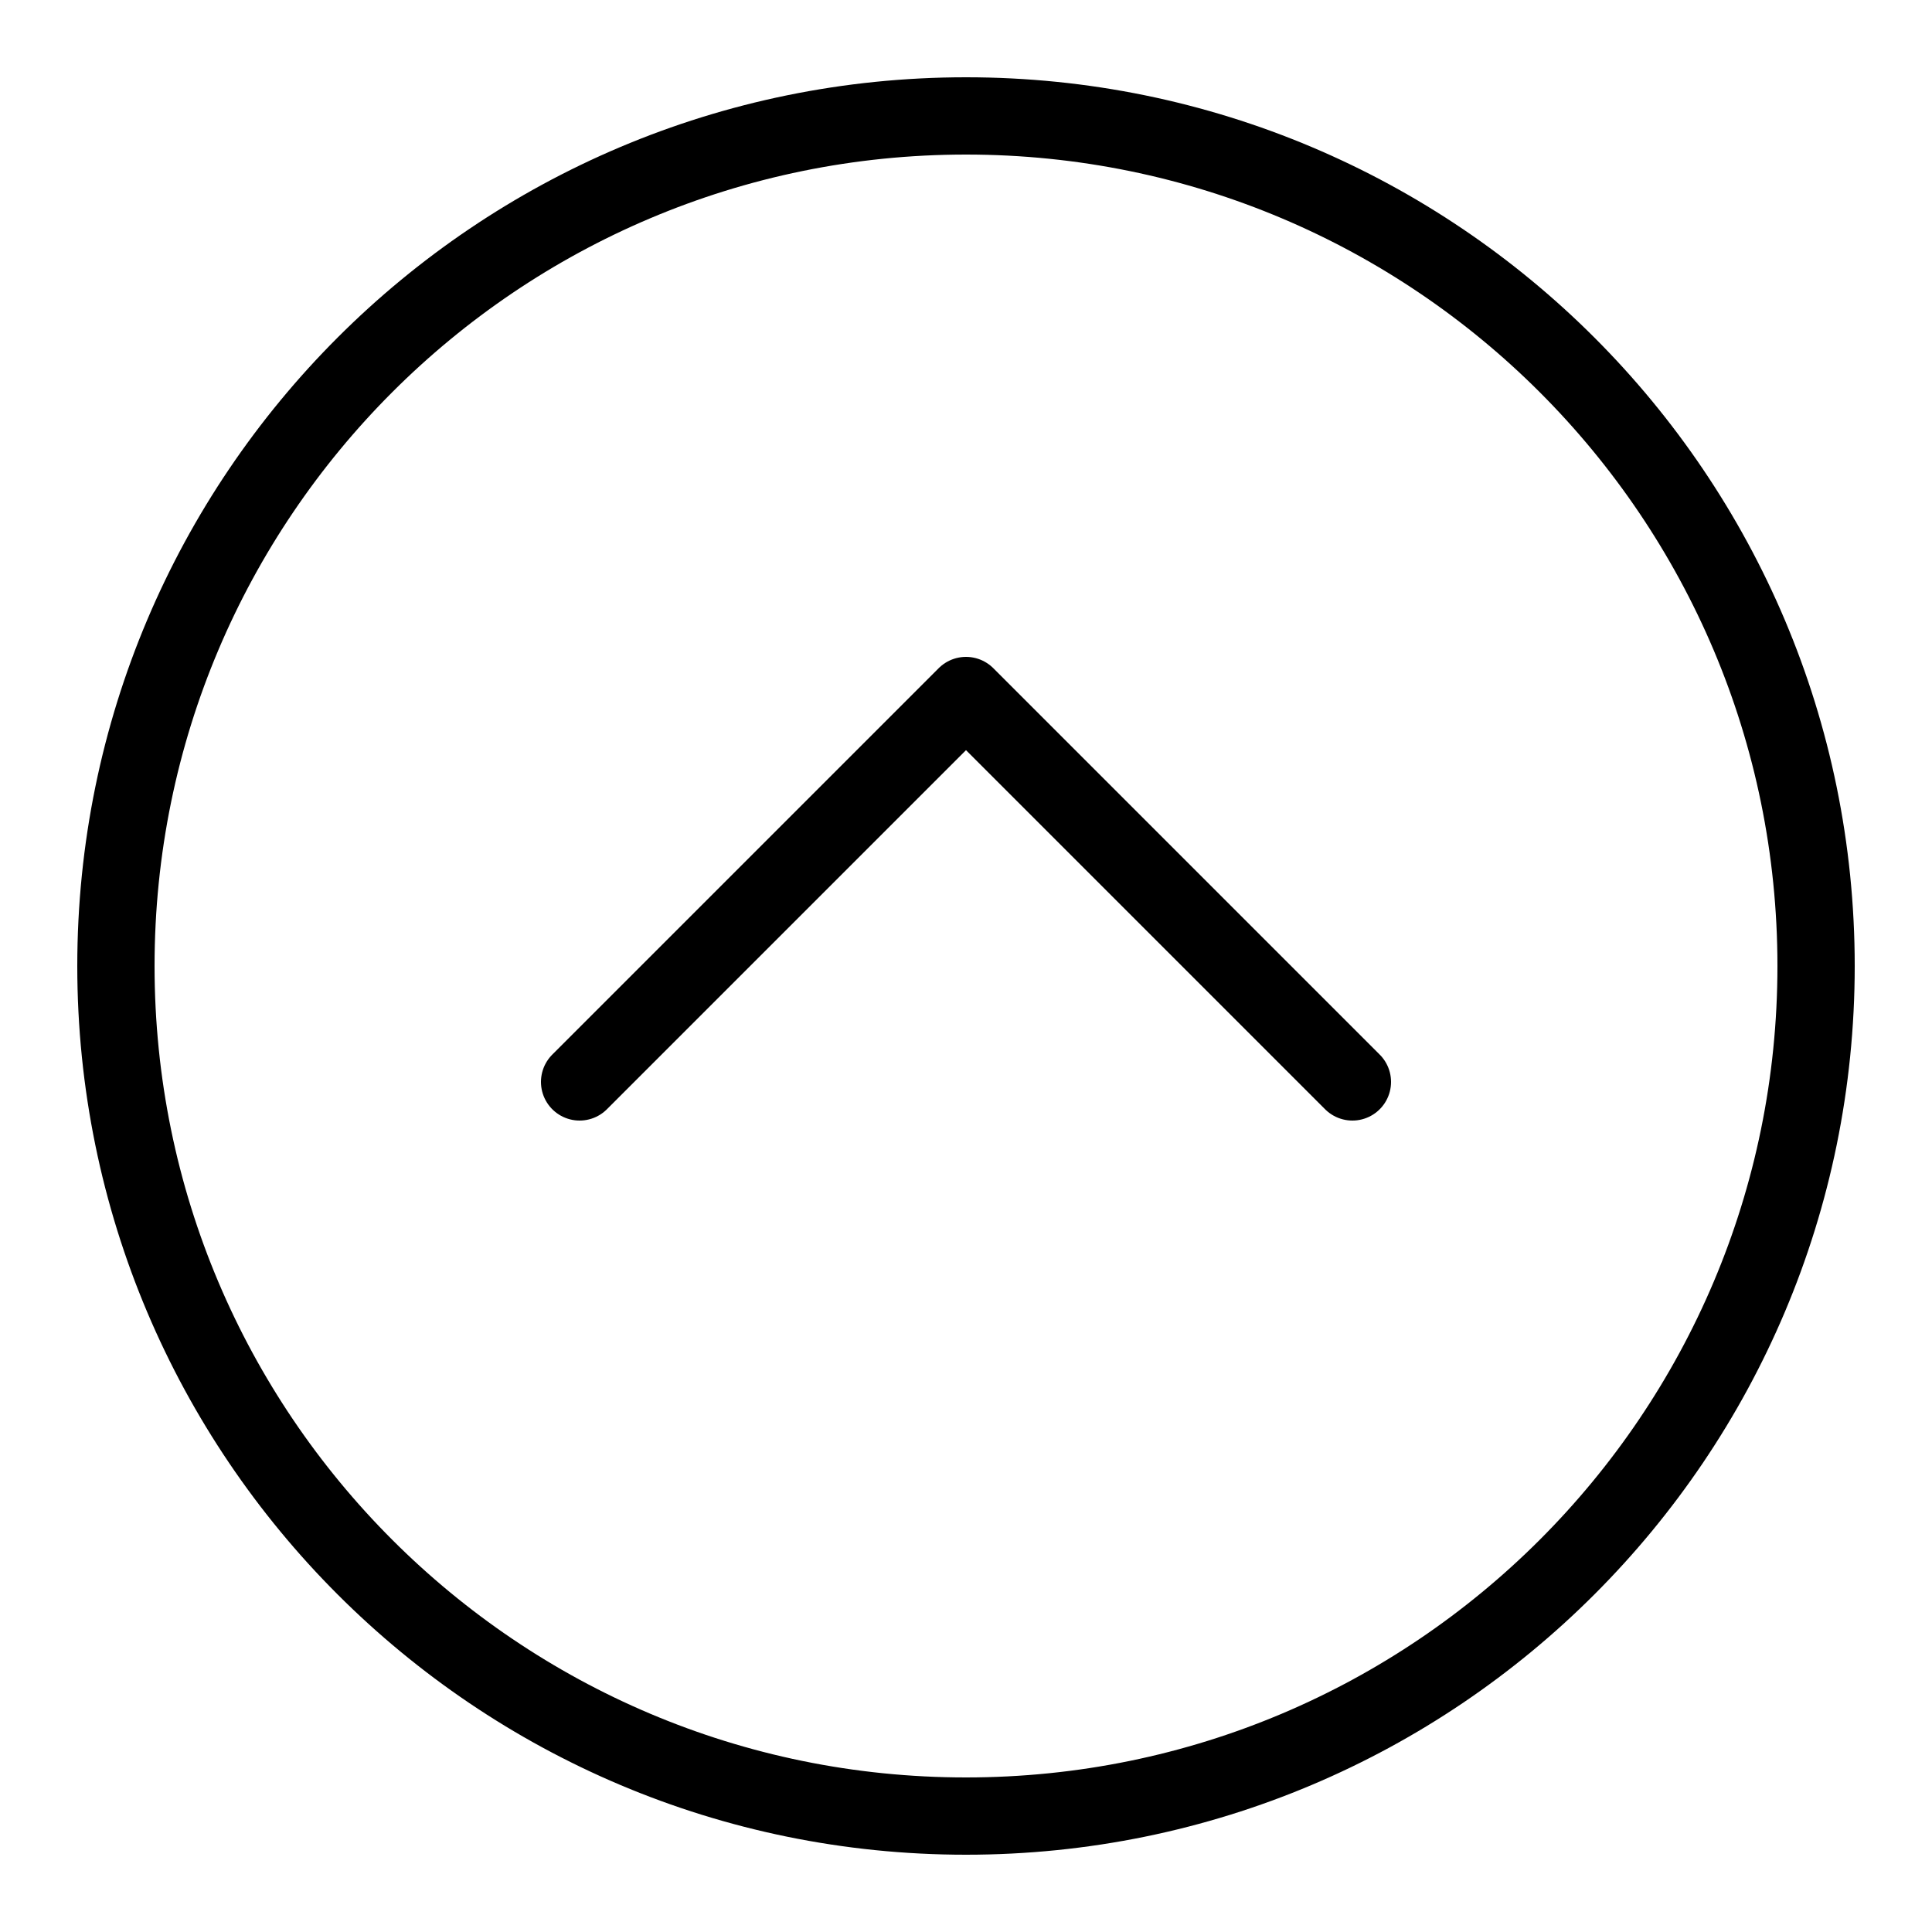
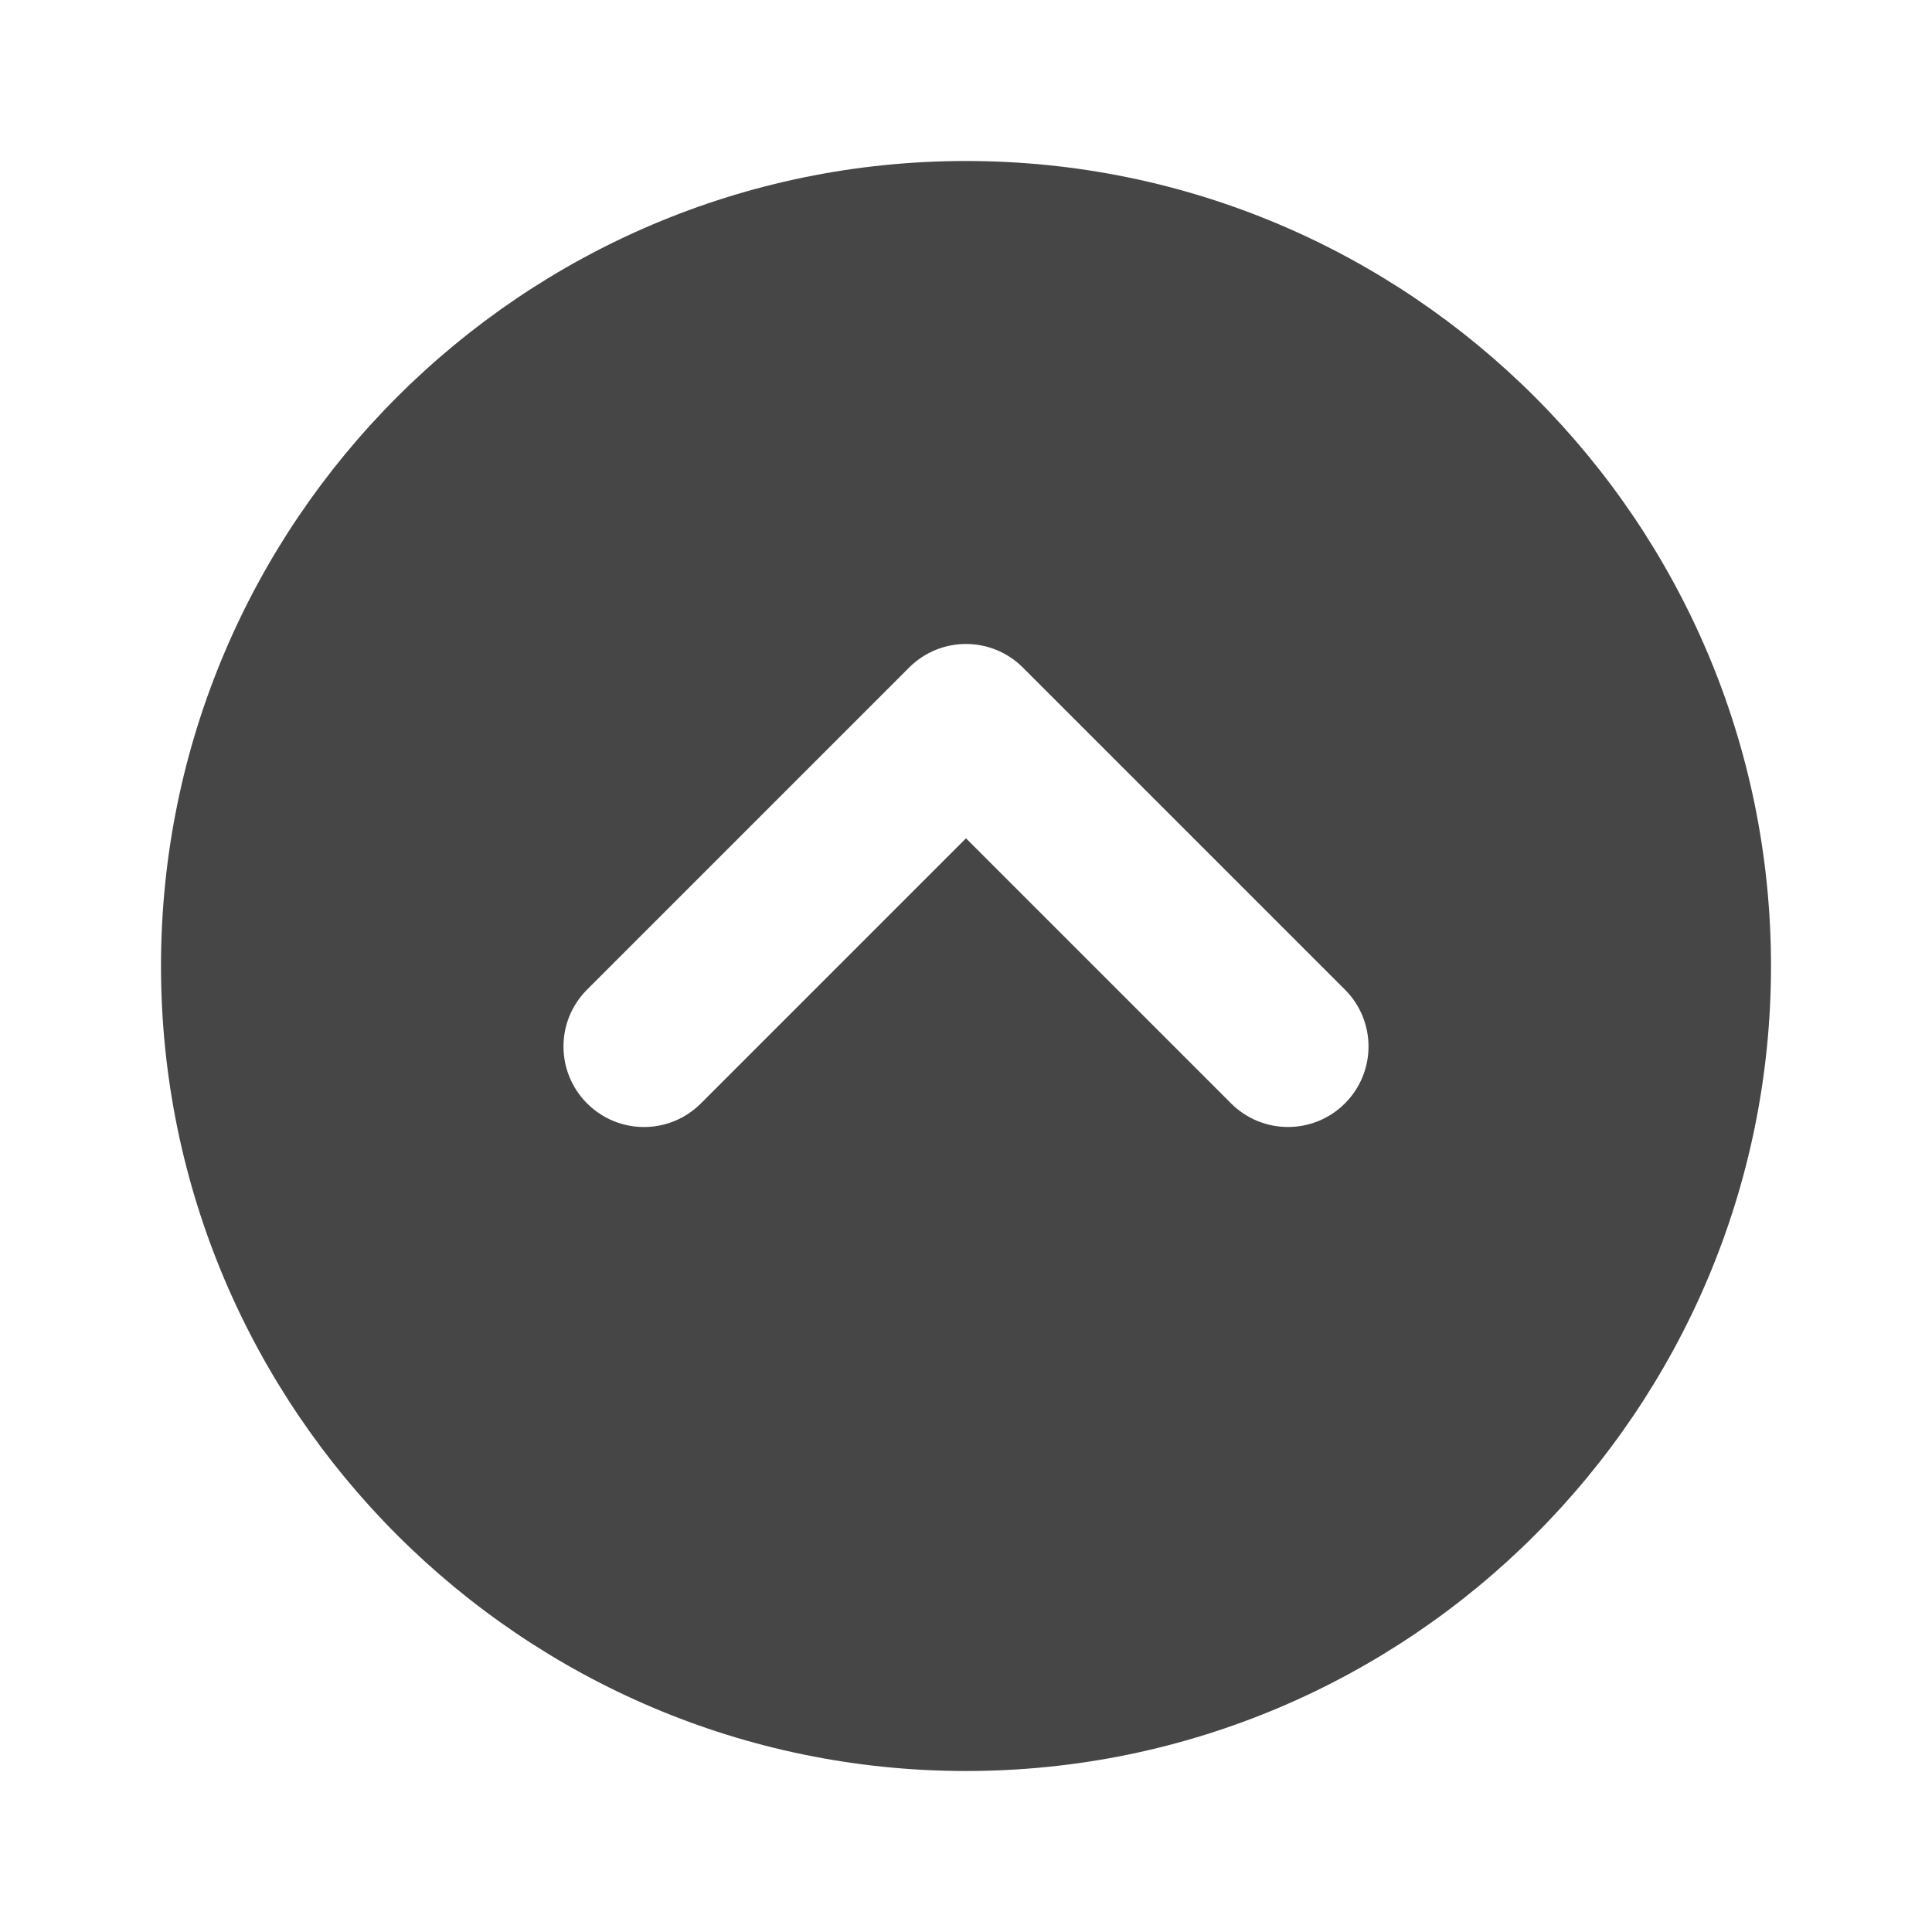
- <svg xmlns="http://www.w3.org/2000/svg" viewBox="0 0 50 50" width="100px" height="100px">
-   <circle style="fill-rule:evenodd;clip-rule:evenodd;fill:none;stroke:#000000;stroke-width:2;stroke-linecap:round;stroke-linejoin:round;stroke-miterlimit:10;" cx="25" cy="25" r="22" />
-   <polyline style="fill-rule:evenodd;clip-rule:evenodd;fill:none;stroke:#000000;stroke-width:2;stroke-linecap:round;stroke-linejoin:round;stroke-miterlimit:10;" points="15,28 25,18 35,28 " />
+ <svg xmlns="http://www.w3.org/2000/svg" viewBox="0,0,256,256" width="100px" height="100px" fill-rule="nonzero">
+   <g fill="#464646" fill-rule="nonzero" stroke="none" stroke-width="1" stroke-linecap="butt" stroke-linejoin="miter" stroke-miterlimit="10" stroke-dasharray="" stroke-dashoffset="0" font-family="none" font-weight="none" font-size="none" text-anchor="none" style="mix-blend-mode: normal">
+     <g transform="scale(10.66667,10.66667)">
+       <path d="M12,2c-5.514,0 -10,4.486 -10,10c0,5.514 4.486,10 10,10c5.514,0 10,-4.486 10,-10c0,-5.514 -4.486,-10 -10,-10zM16.707,13.707c-0.195,0.195 -0.451,0.293 -0.707,0.293c-0.256,0 -0.512,-0.098 -0.707,-0.293l-3.293,-3.293l-3.293,3.293c-0.391,0.391 -1.023,0.391 -1.414,0c-0.391,-0.391 -0.391,-1.023 0,-1.414l4,-4c0.391,-0.391 1.023,-0.391 1.414,0l4,4c0.391,0.391 0.391,1.023 0,1.414z" />
+     </g>
+   </g>
</svg>
